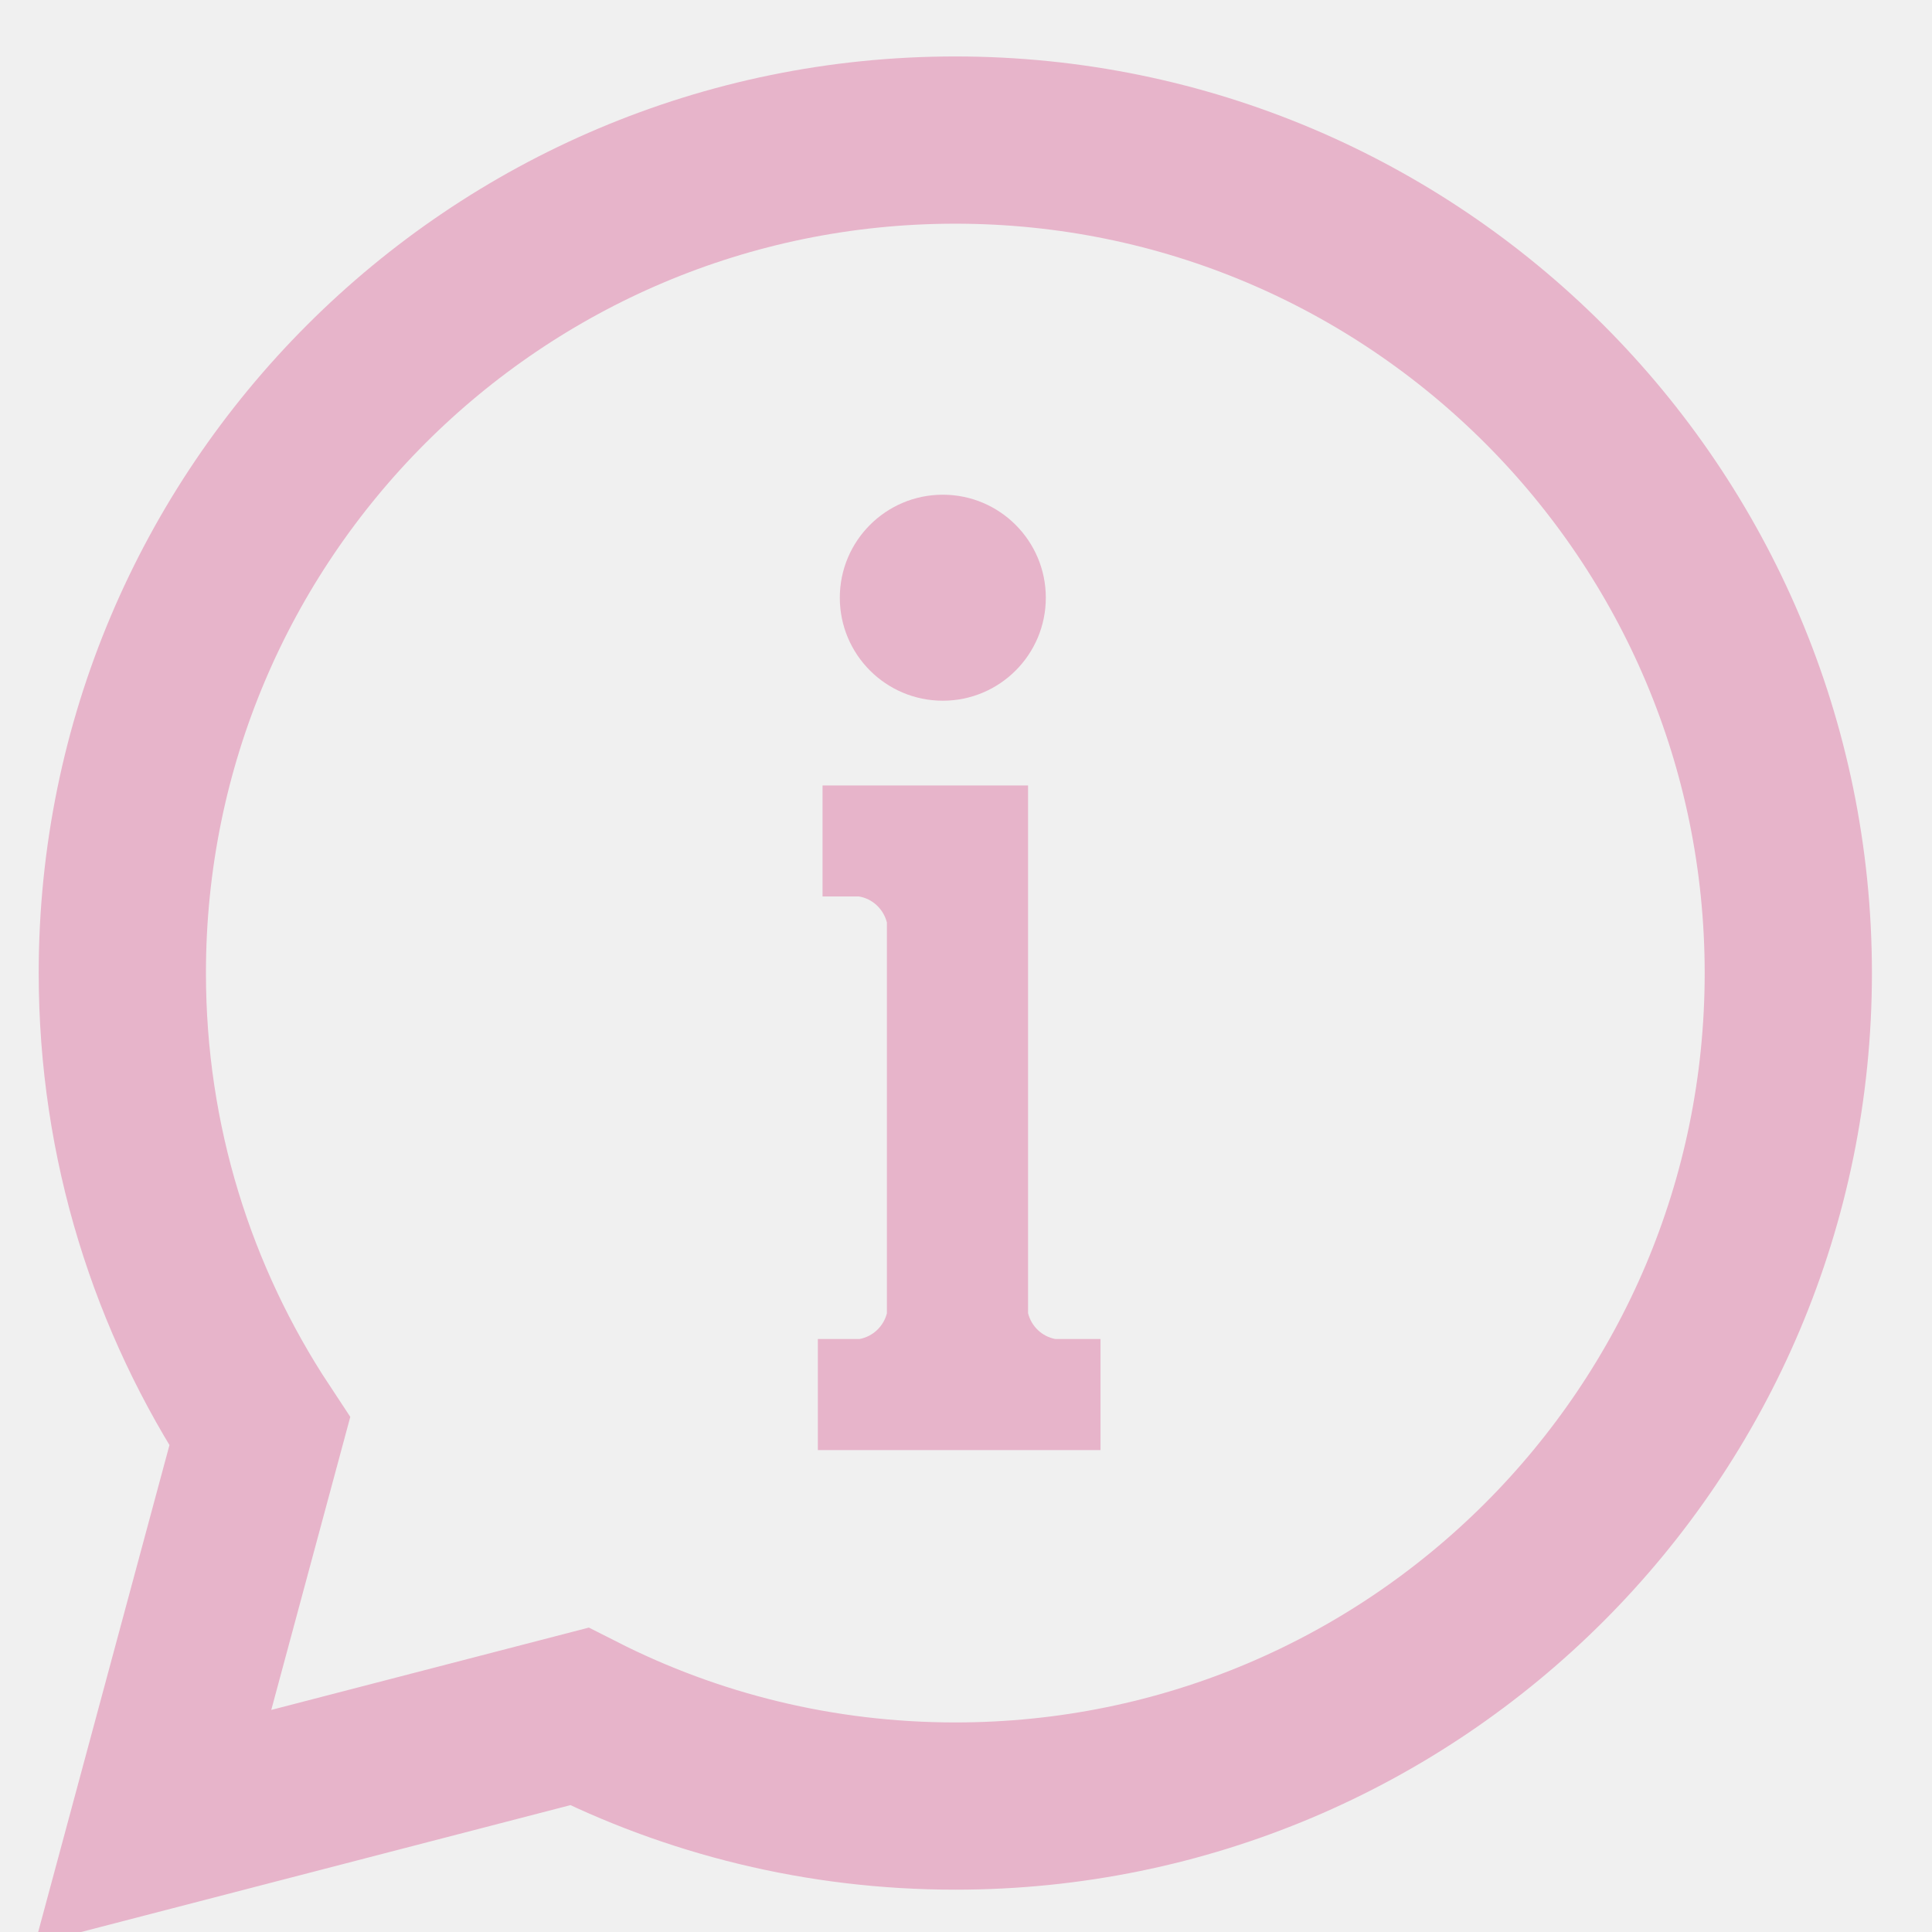
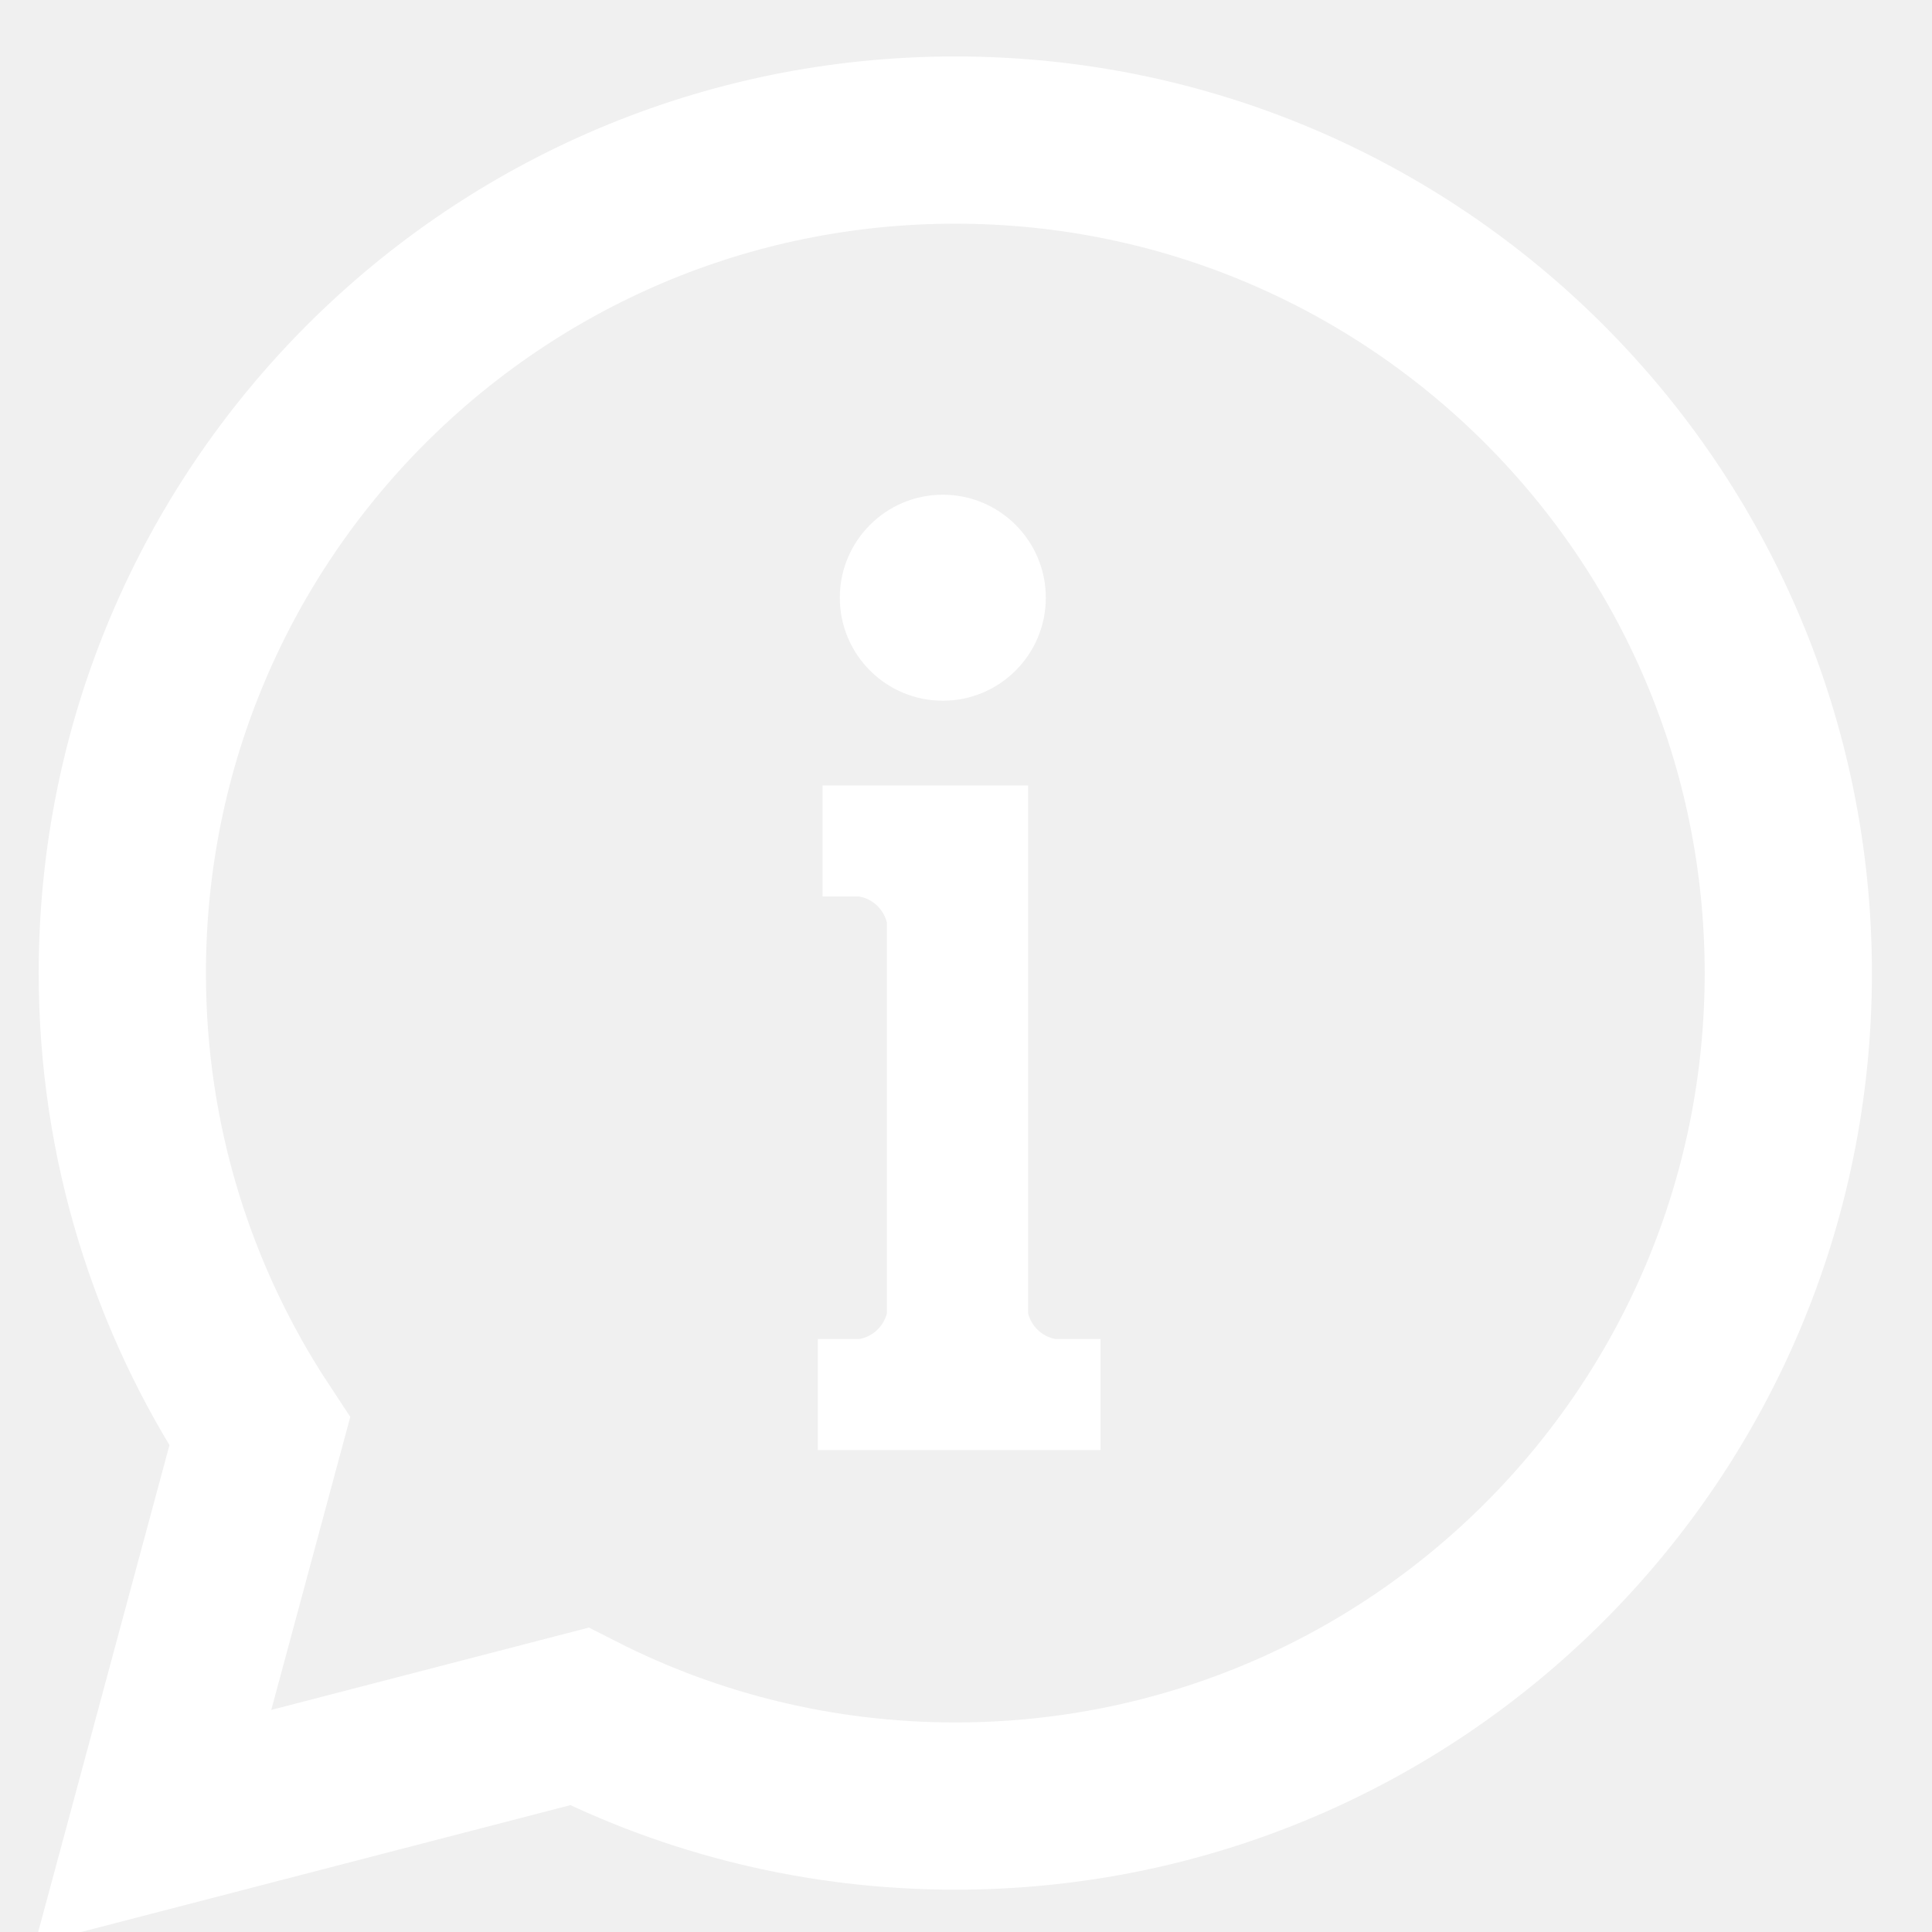
<svg xmlns="http://www.w3.org/2000/svg" width="16" height="16" viewBox="0 0 16 16" fill="none">
  <g clip-path="url(#clip0)">
-     <path d="M7.911 1.16C4.101 1.16 1.013 4.249 1.013 8.058C1.013 9.462 1.432 10.766 2.151 11.855L1.268 15.13L4.797 14.215C5.733 14.69 6.791 14.957 7.912 14.957C11.723 14.957 14.81 11.87 14.81 8.058C14.809 4.25 11.722 1.16 7.911 1.16Z" stroke="#E7B4CA" stroke-width="1.385" />
-     <path d="M7.808 5.803C8.279 5.803 8.661 5.421 8.661 4.95C8.661 4.479 8.279 4.097 7.808 4.097C7.337 4.097 6.955 4.479 6.955 4.95C6.955 5.421 7.337 5.803 7.808 5.803Z" fill="#E7B4CA" />
-     <path d="M8.739 11.089C8.629 11.068 8.541 10.984 8.514 10.875V7.424V7.042V6.505H6.812V7.424H7.112C7.226 7.442 7.317 7.529 7.345 7.64V10.876C7.317 10.985 7.229 11.068 7.119 11.089H6.773V12.009H9.114V11.089H8.739V11.089Z" fill="#E7B4CA" />
+     <path d="M7.911 1.16C4.101 1.16 1.013 4.249 1.013 8.058C1.013 9.462 1.432 10.766 2.151 11.855L1.268 15.13L4.797 14.215C5.733 14.69 6.791 14.957 7.912 14.957C11.723 14.957 14.81 11.87 14.81 8.058C14.809 4.25 11.722 1.16 7.911 1.16Z" stroke="#fff" stroke-width="1.385" />
+     <path d="M7.808 5.803C8.279 5.803 8.661 5.421 8.661 4.95C8.661 4.479 8.279 4.097 7.808 4.097C7.337 4.097 6.955 4.479 6.955 4.95C6.955 5.421 7.337 5.803 7.808 5.803Z" fill="#fff" />
+     <path d="M8.739 11.089C8.629 11.068 8.541 10.984 8.514 10.875V7.424V7.042V6.505H6.812V7.424H7.112C7.226 7.442 7.317 7.529 7.345 7.64V10.876C7.317 10.985 7.229 11.068 7.119 11.089H6.773V12.009H9.114V11.089H8.739V11.089Z" fill="#fff" />
  </g>
  <defs>
    <clipPath id="clip0">
      <rect width="16" height="16" fill="white" />
    </clipPath>
  </defs>
</svg>
